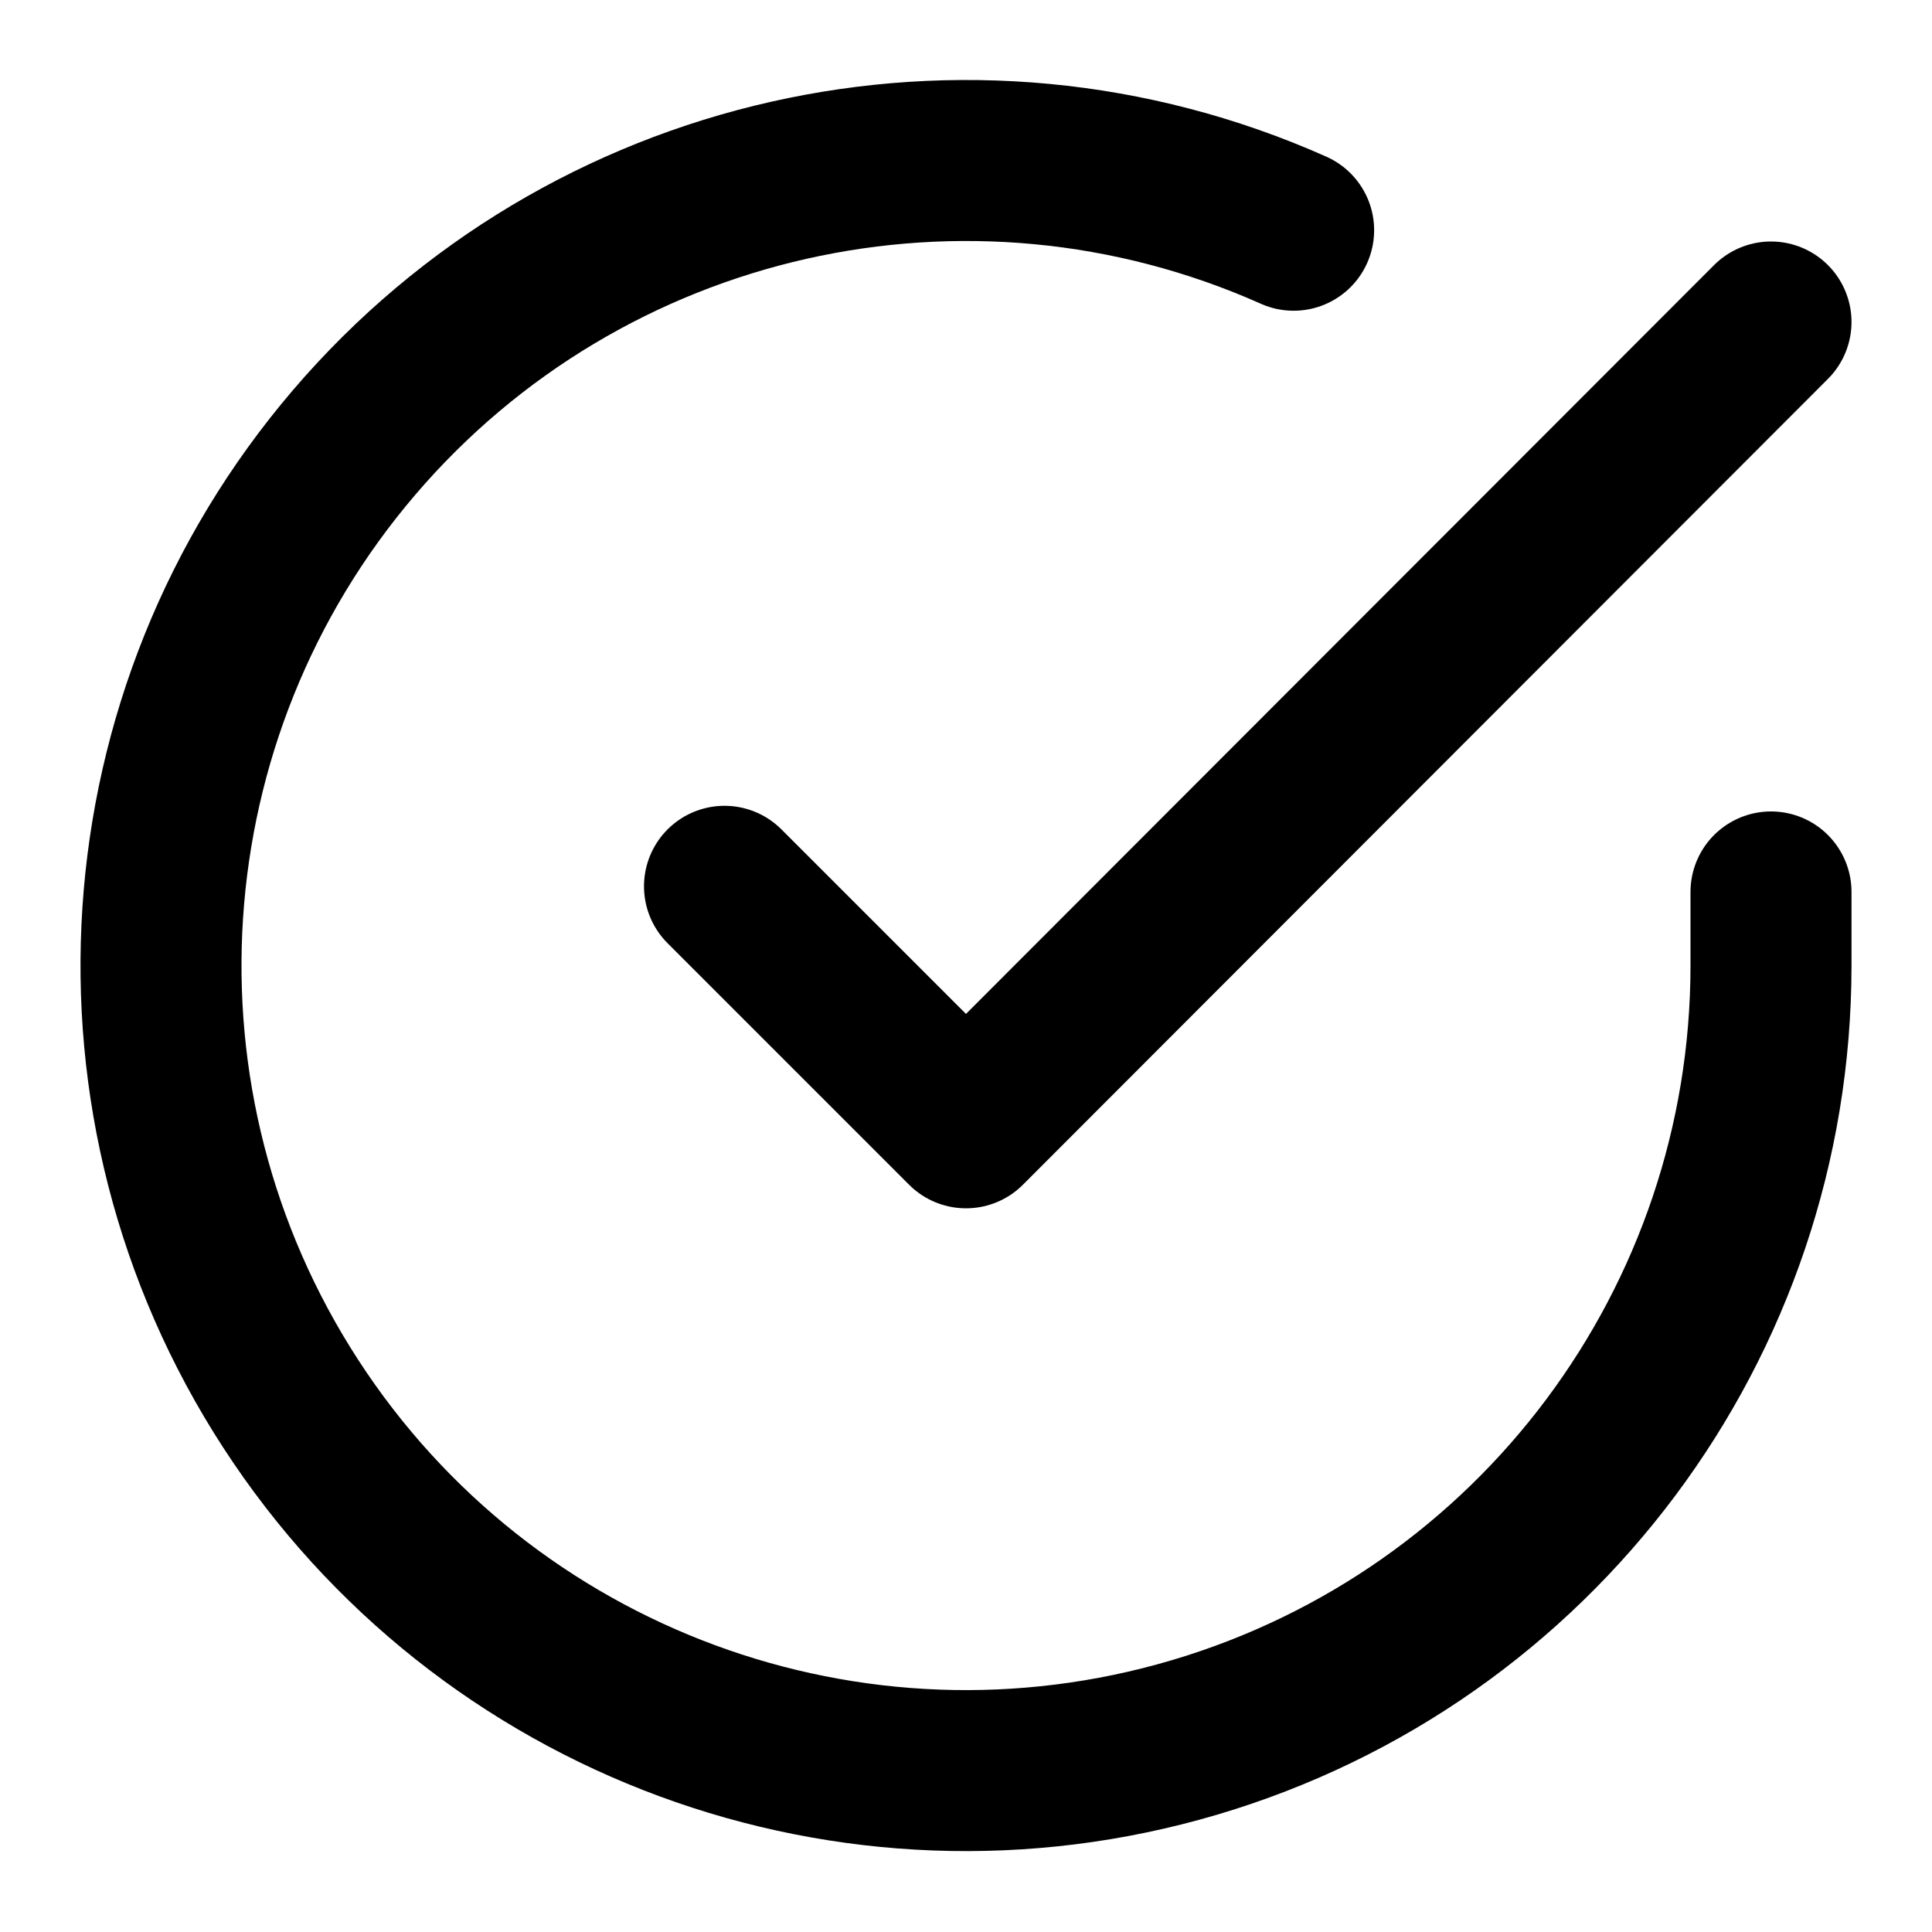
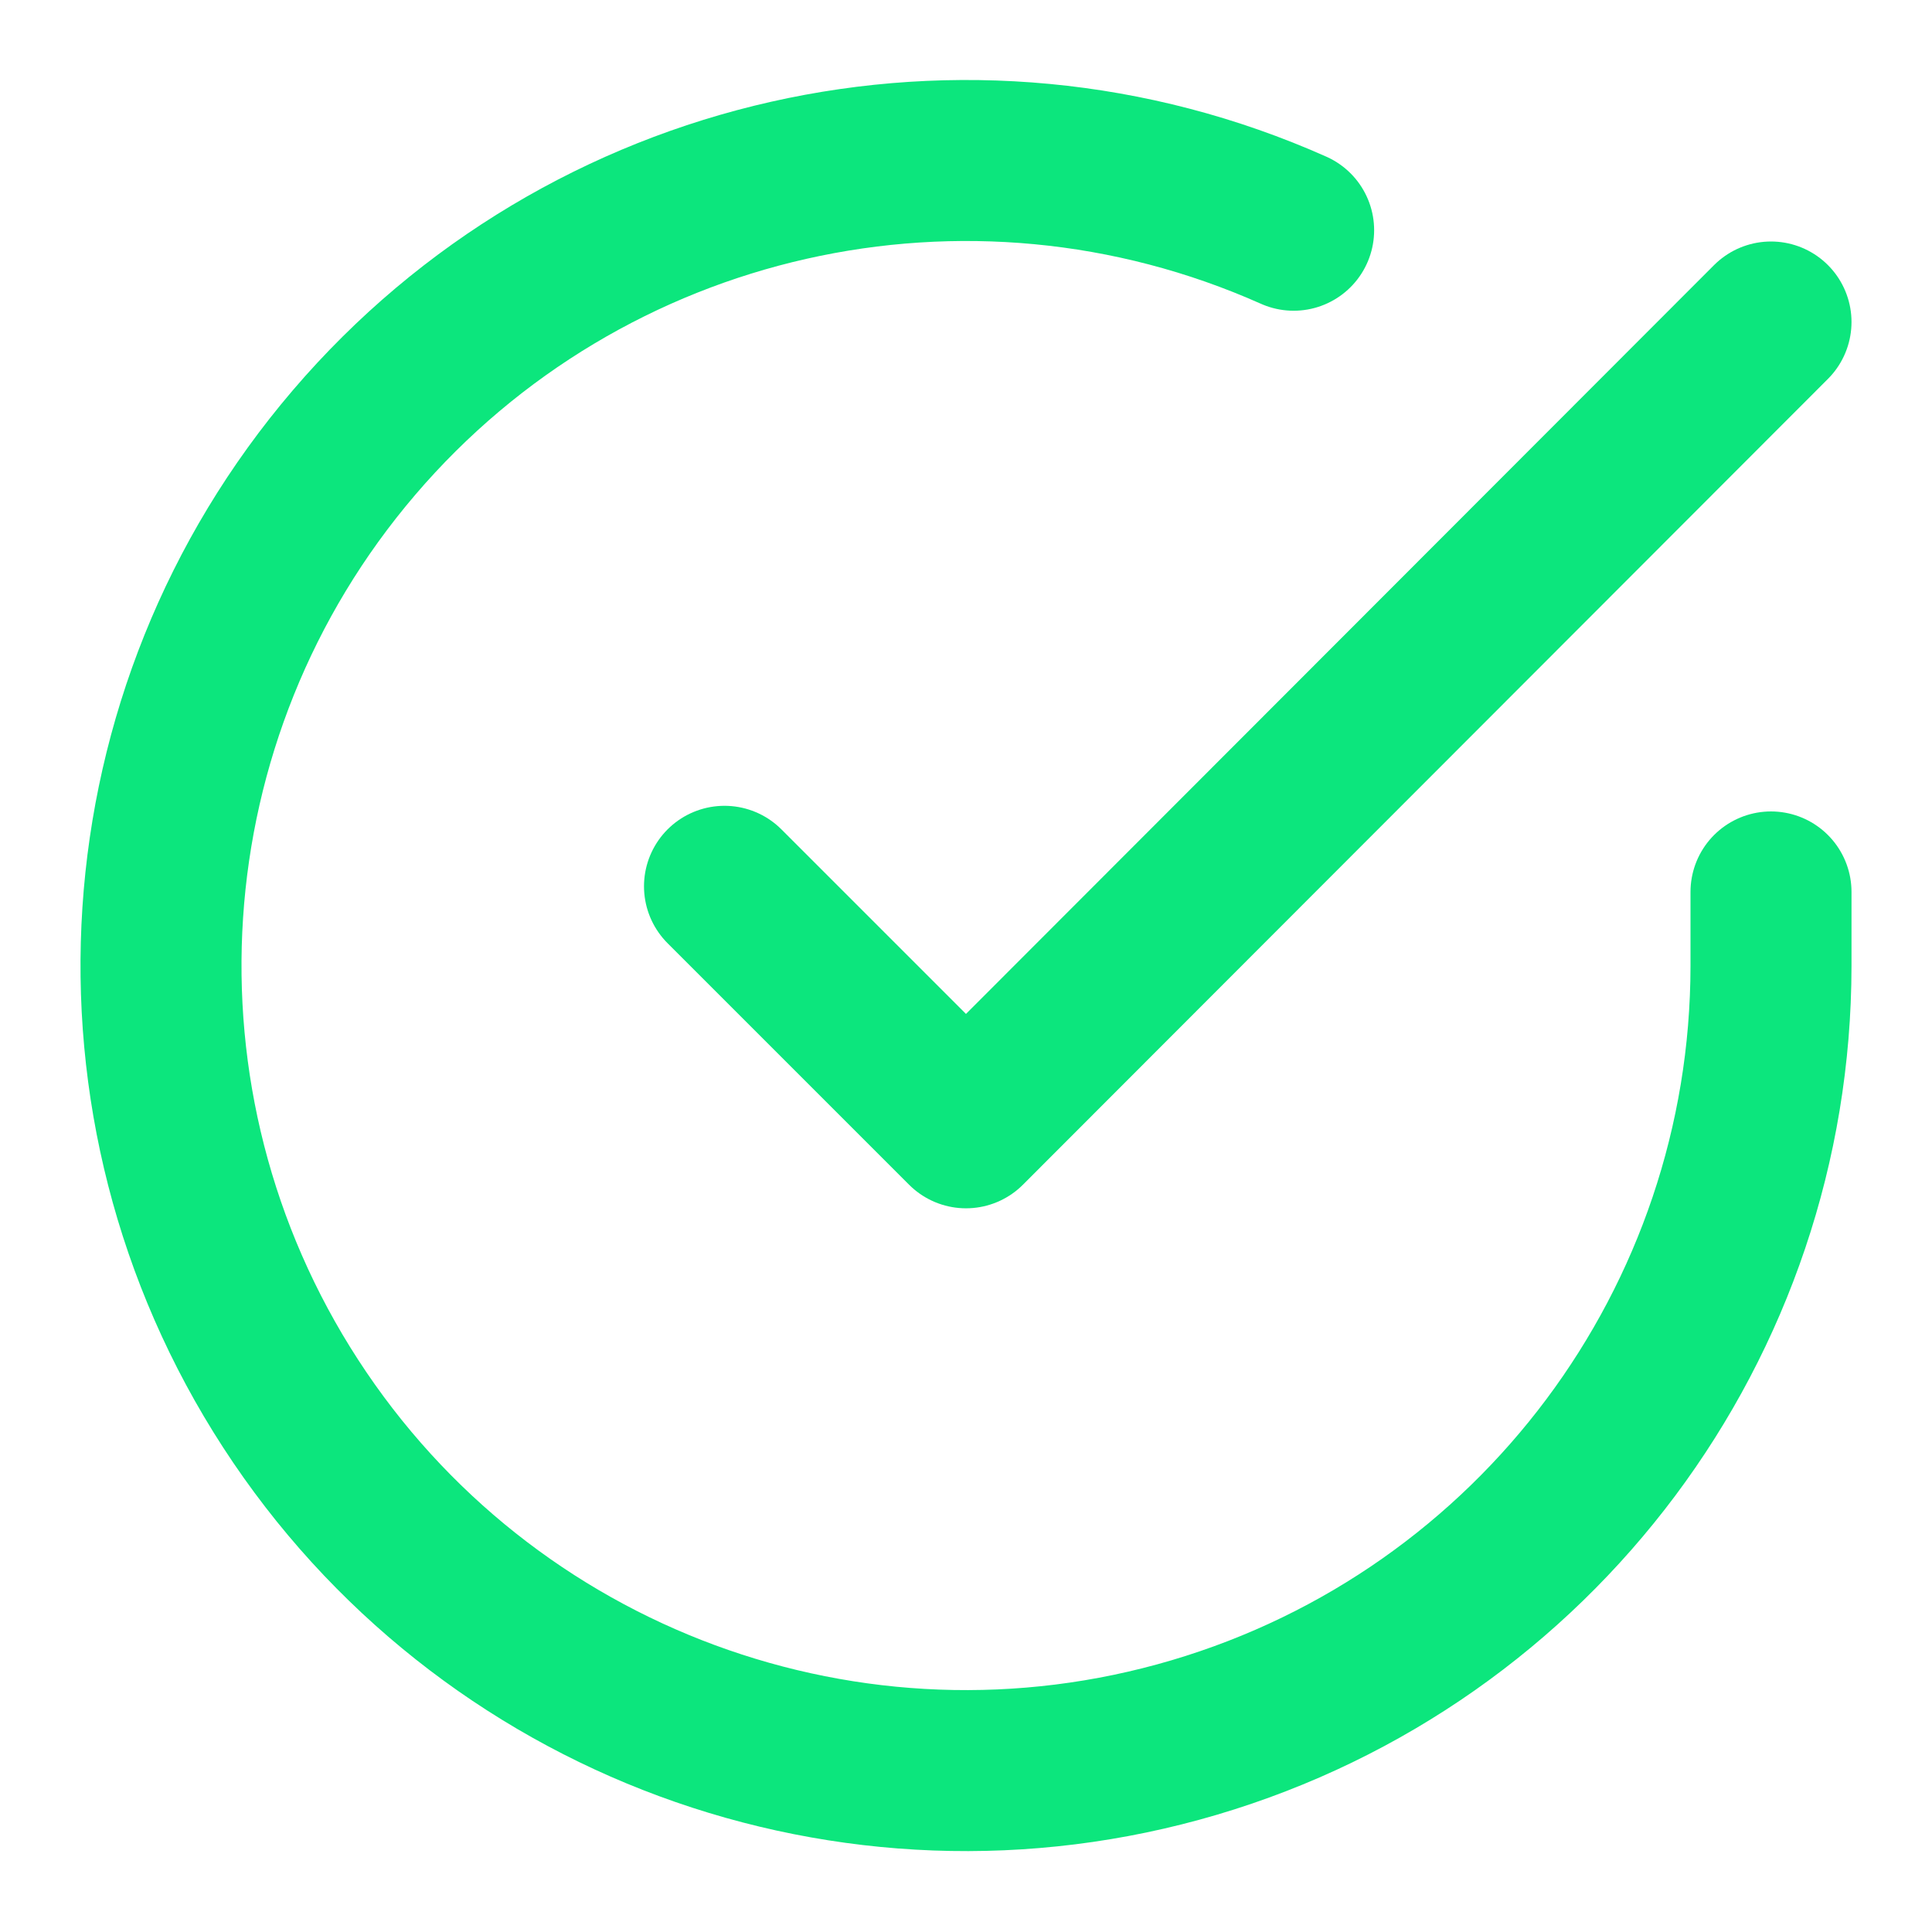
- <svg xmlns="http://www.w3.org/2000/svg" width="24" height="24" viewBox="0 0 24 24" fill="none" stroke="currentColor" stroke-width="2" stroke-linecap="round" stroke-linejoin="round" class="feather feather-check-circle">
+ <svg xmlns="http://www.w3.org/2000/svg" width="24" height="24" viewBox="0 0 24 24" fill="none" stroke="#0CE67D" stroke-width="2" stroke-linecap="round" stroke-linejoin="round" class="feather feather-check-circle">
  <path d="M22 11.08V12a10 10 0 1 1-5.93-9.14" />
  <polyline points="22 4 12 14.01 9 11.01" />
</svg>
